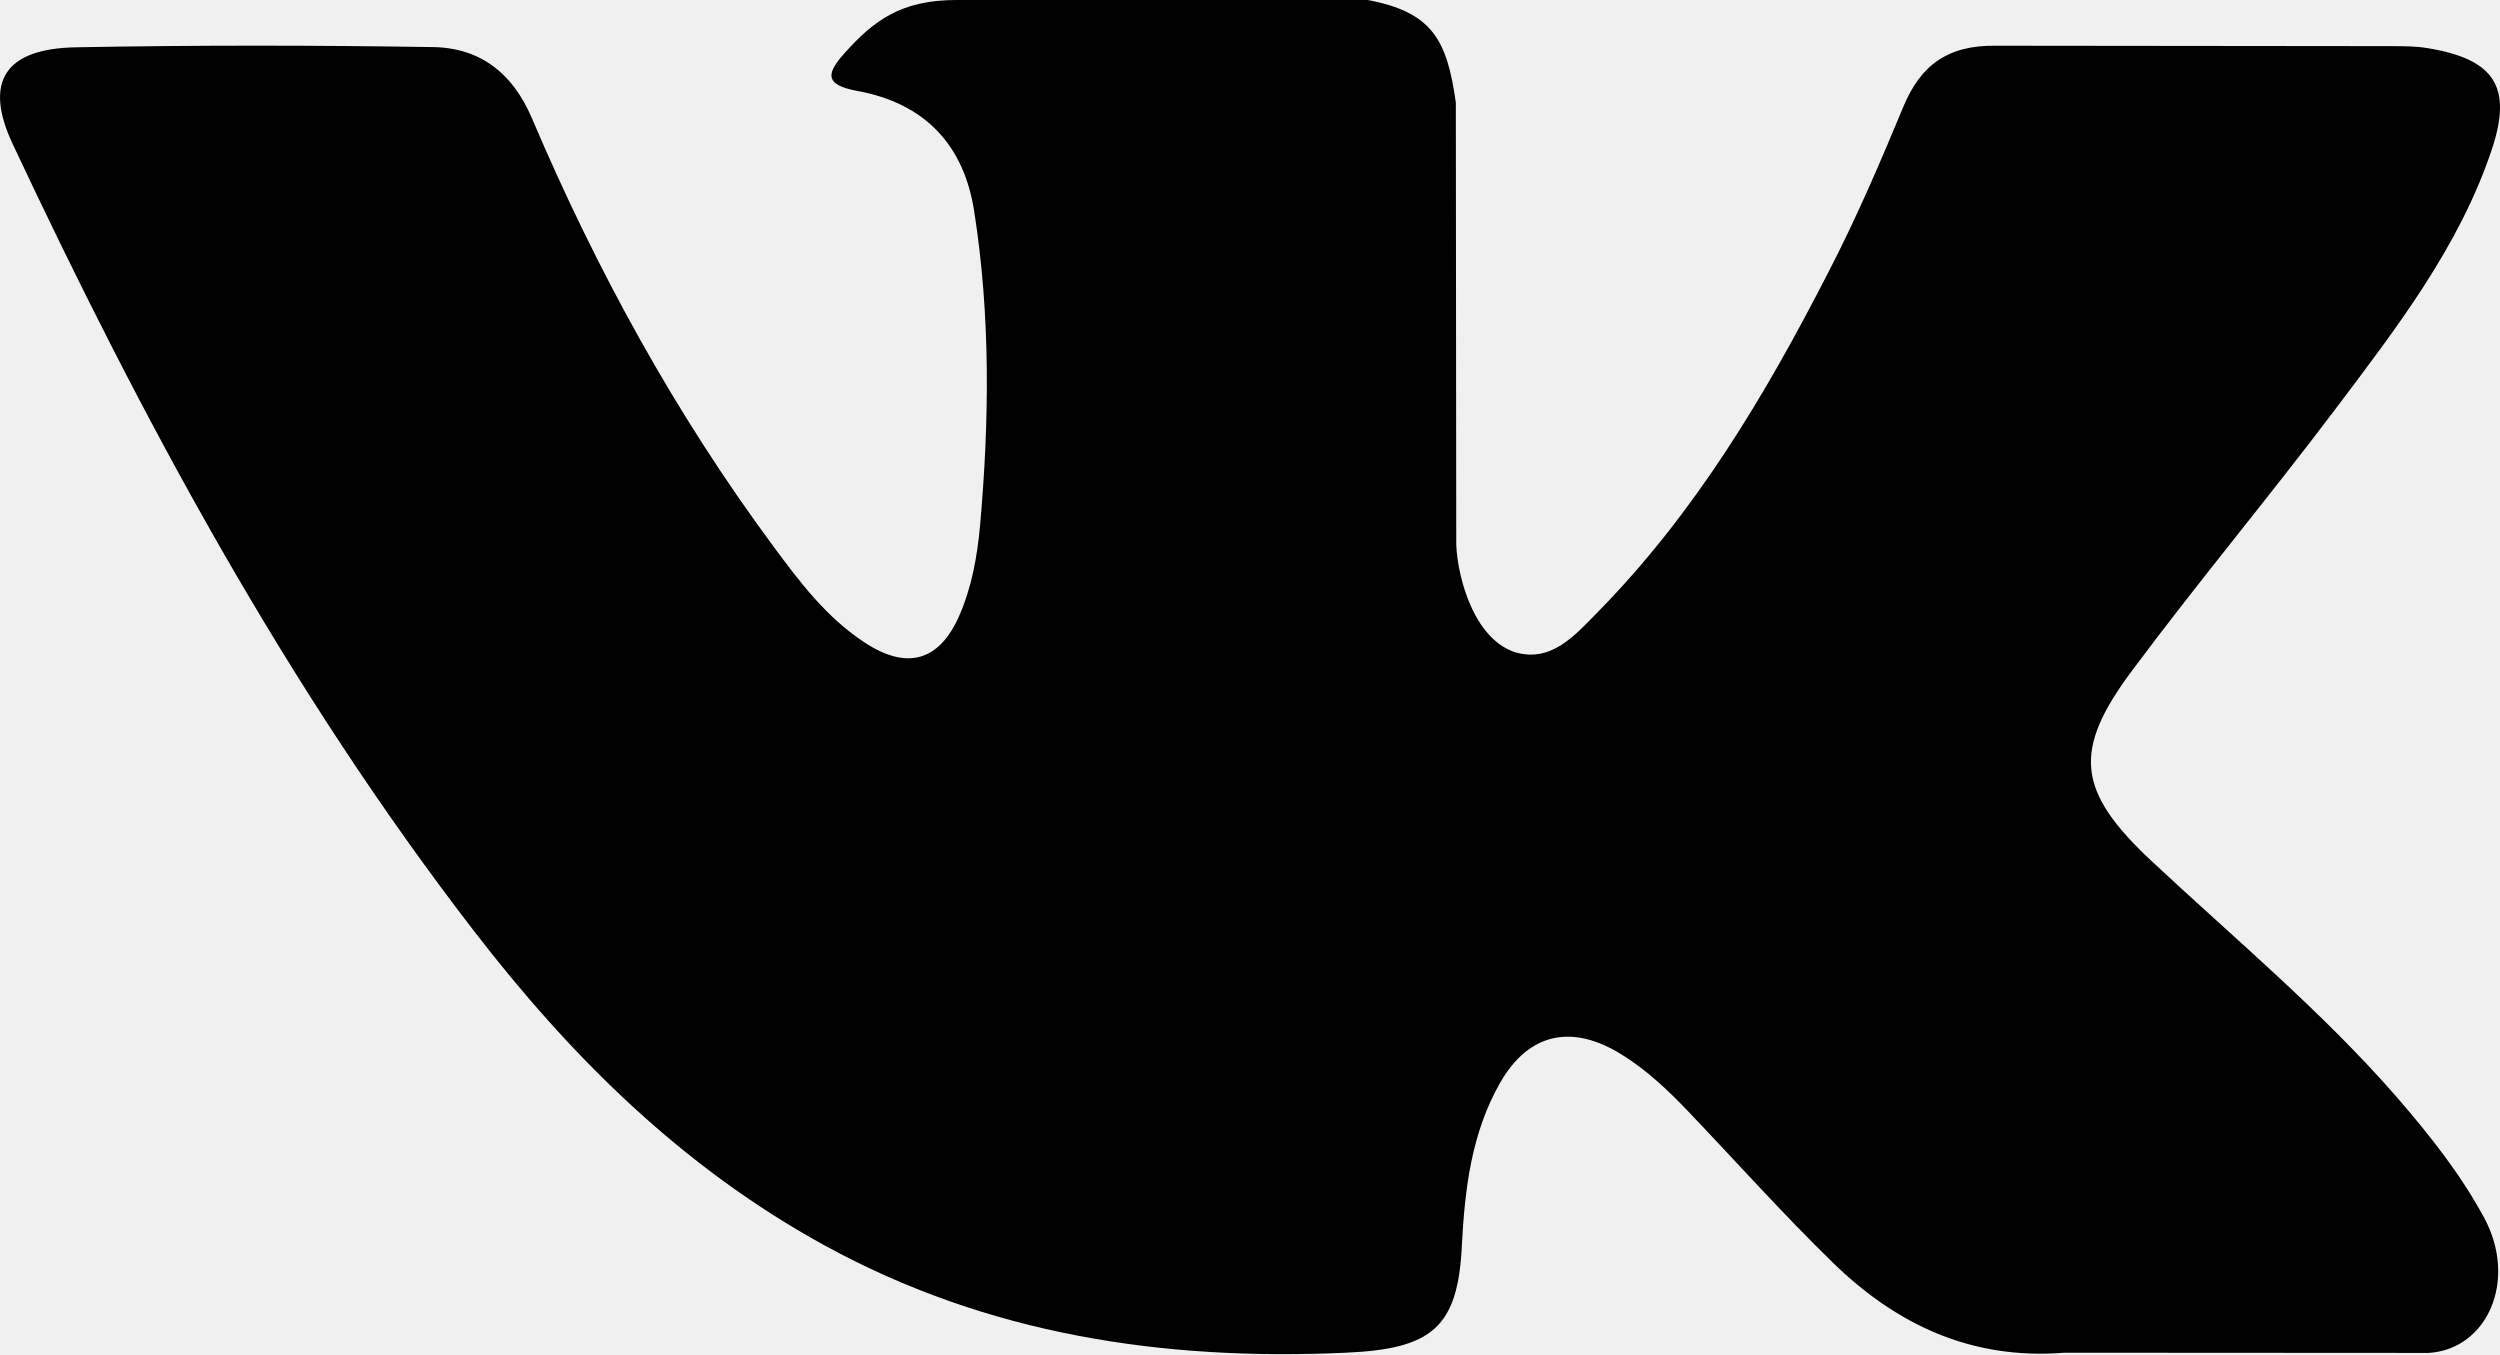
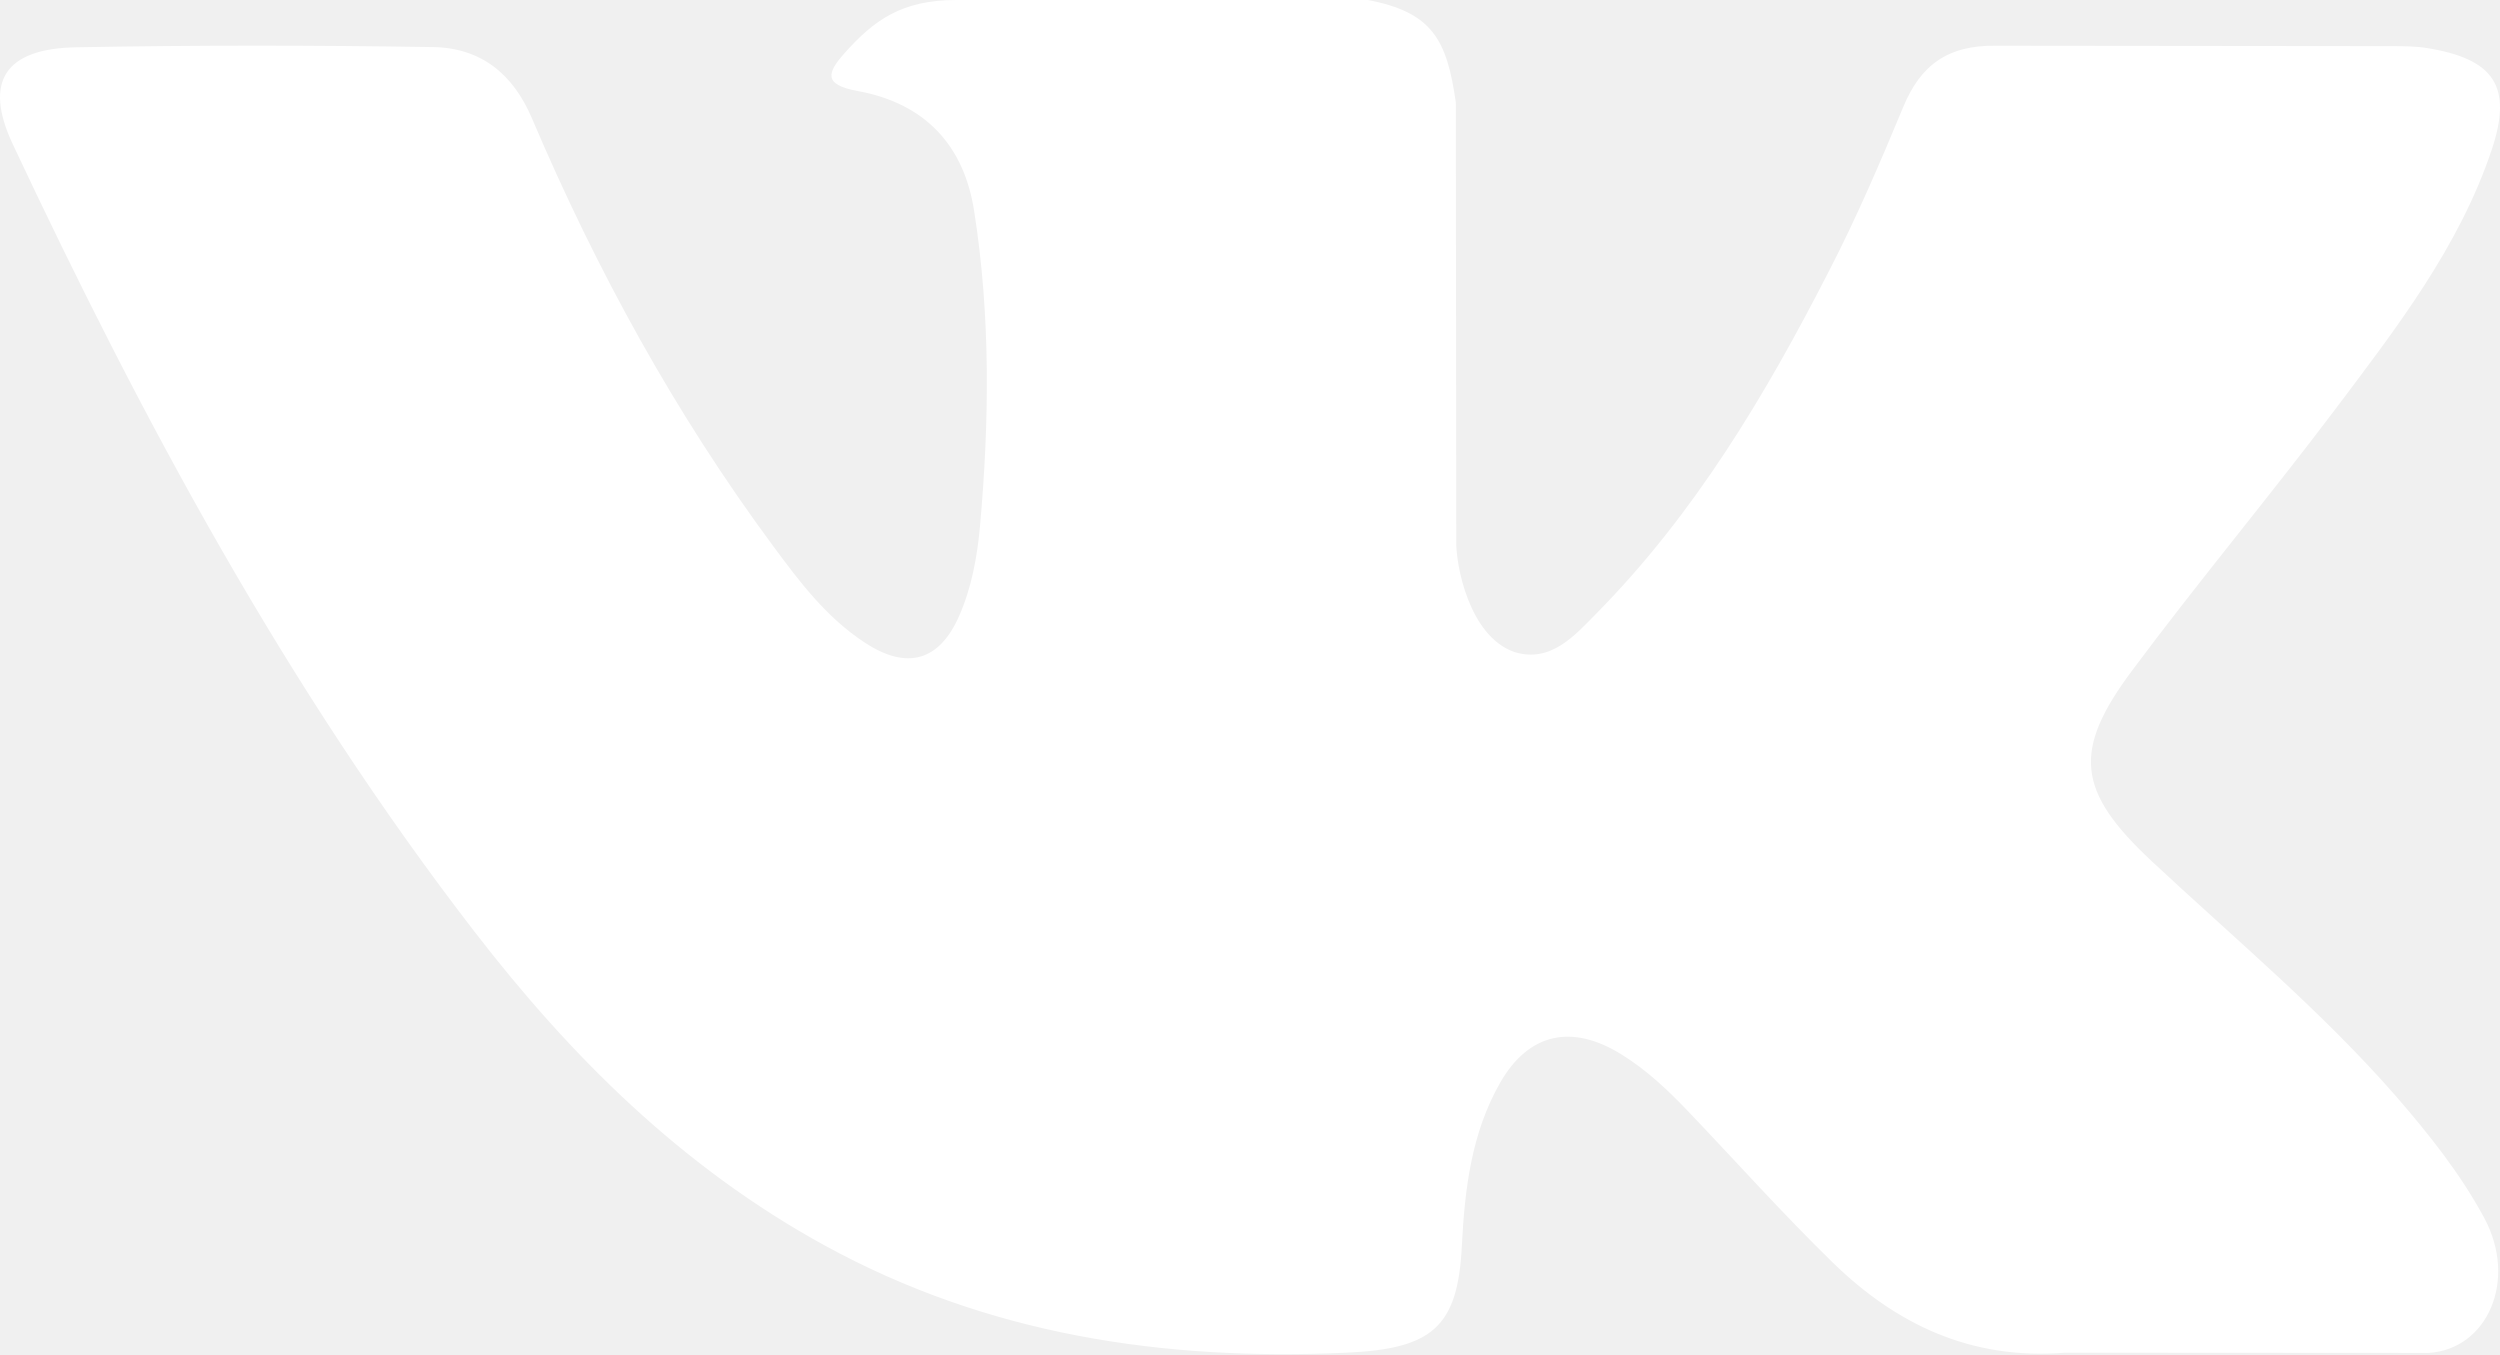
- <svg xmlns="http://www.w3.org/2000/svg" width="24" height="13" viewBox="0 0 24 13">
-   <path fill-rule="evenodd" clip-rule="evenodd" d="M20.655 8.266C21.451 9.01 22.292 9.71 23.006 10.529C23.321 10.893 23.62 11.268 23.848 11.691C24.172 12.291 23.879 12.952 23.316 12.988L19.82 12.986C18.918 13.058 18.199 12.71 17.594 12.12C17.11 11.648 16.662 11.146 16.196 10.658C16.005 10.459 15.806 10.271 15.567 10.123C15.09 9.826 14.675 9.917 14.402 10.393C14.125 10.878 14.062 11.415 14.034 11.955C13.997 12.743 13.748 12.95 12.921 12.986C11.154 13.066 9.476 12.81 7.918 11.957C6.544 11.204 5.479 10.142 4.552 8.94C2.746 6.598 1.364 4.026 0.121 1.381C-0.158 0.785 0.046 0.465 0.733 0.454C1.874 0.433 3.014 0.434 4.156 0.452C4.62 0.459 4.926 0.713 5.105 1.132C5.723 2.585 6.478 3.967 7.426 5.247C7.678 5.588 7.935 5.929 8.302 6.169C8.707 6.435 9.016 6.347 9.207 5.915C9.328 5.641 9.381 5.345 9.408 5.052C9.498 4.042 9.51 3.033 9.352 2.027C9.255 1.399 8.885 0.992 8.23 0.873C7.896 0.812 7.946 0.693 8.107 0.511C8.388 0.196 8.653 0 9.18 0H13.131C13.753 0.118 13.891 0.385 13.976 0.984L13.98 5.185C13.973 5.417 14.101 6.106 14.537 6.259C14.887 6.368 15.117 6.101 15.326 5.889C16.273 4.928 16.948 3.792 17.551 2.616C17.819 2.099 18.049 1.562 18.272 1.025C18.437 0.627 18.697 0.431 19.165 0.439L22.968 0.443C23.081 0.443 23.195 0.444 23.304 0.462C23.945 0.567 24.121 0.831 23.923 1.43C23.611 2.369 23.004 3.152 22.411 3.939C21.777 4.779 21.099 5.59 20.47 6.435C19.892 7.207 19.938 7.596 20.655 8.266Z" />
+ <svg xmlns="http://www.w3.org/2000/svg" width="24" height="13" viewBox="0 0 24 13" fill="none">
+   <path fill-rule="evenodd" clip-rule="evenodd" d="M20.655 8.266C21.451 9.01 22.292 9.71 23.006 10.529C23.321 10.893 23.62 11.268 23.848 11.691C24.172 12.291 23.879 12.952 23.316 12.988L19.82 12.986C18.918 13.058 18.199 12.71 17.594 12.12C17.11 11.648 16.662 11.146 16.196 10.658C16.005 10.459 15.806 10.271 15.567 10.123C15.09 9.826 14.675 9.917 14.402 10.393C14.125 10.878 14.062 11.415 14.034 11.955C13.997 12.743 13.748 12.95 12.921 12.986C11.154 13.066 9.476 12.81 7.918 11.957C6.544 11.204 5.479 10.142 4.552 8.94C2.746 6.598 1.364 4.026 0.121 1.381C-0.158 0.785 0.046 0.465 0.733 0.454C1.874 0.433 3.014 0.434 4.156 0.452C4.62 0.459 4.926 0.713 5.105 1.132C5.723 2.585 6.478 3.967 7.426 5.247C7.678 5.588 7.935 5.929 8.302 6.169C8.707 6.435 9.016 6.347 9.207 5.915C9.328 5.641 9.381 5.345 9.408 5.052C9.498 4.042 9.51 3.033 9.352 2.027C9.255 1.399 8.885 0.992 8.23 0.873C7.896 0.812 7.946 0.693 8.107 0.511C8.388 0.196 8.653 0 9.18 0H13.131C13.753 0.118 13.891 0.385 13.976 0.984L13.98 5.185C13.973 5.417 14.101 6.106 14.537 6.259C14.887 6.368 15.117 6.101 15.326 5.889C16.273 4.928 16.948 3.792 17.551 2.616C17.819 2.099 18.049 1.562 18.272 1.025C18.437 0.627 18.697 0.431 19.165 0.439L22.968 0.443C23.081 0.443 23.195 0.444 23.304 0.462C23.945 0.567 24.121 0.831 23.923 1.43C23.611 2.369 23.004 3.152 22.411 3.939C21.777 4.779 21.099 5.59 20.47 6.435C19.892 7.207 19.938 7.596 20.655 8.266Z" fill="white" />
</svg>
